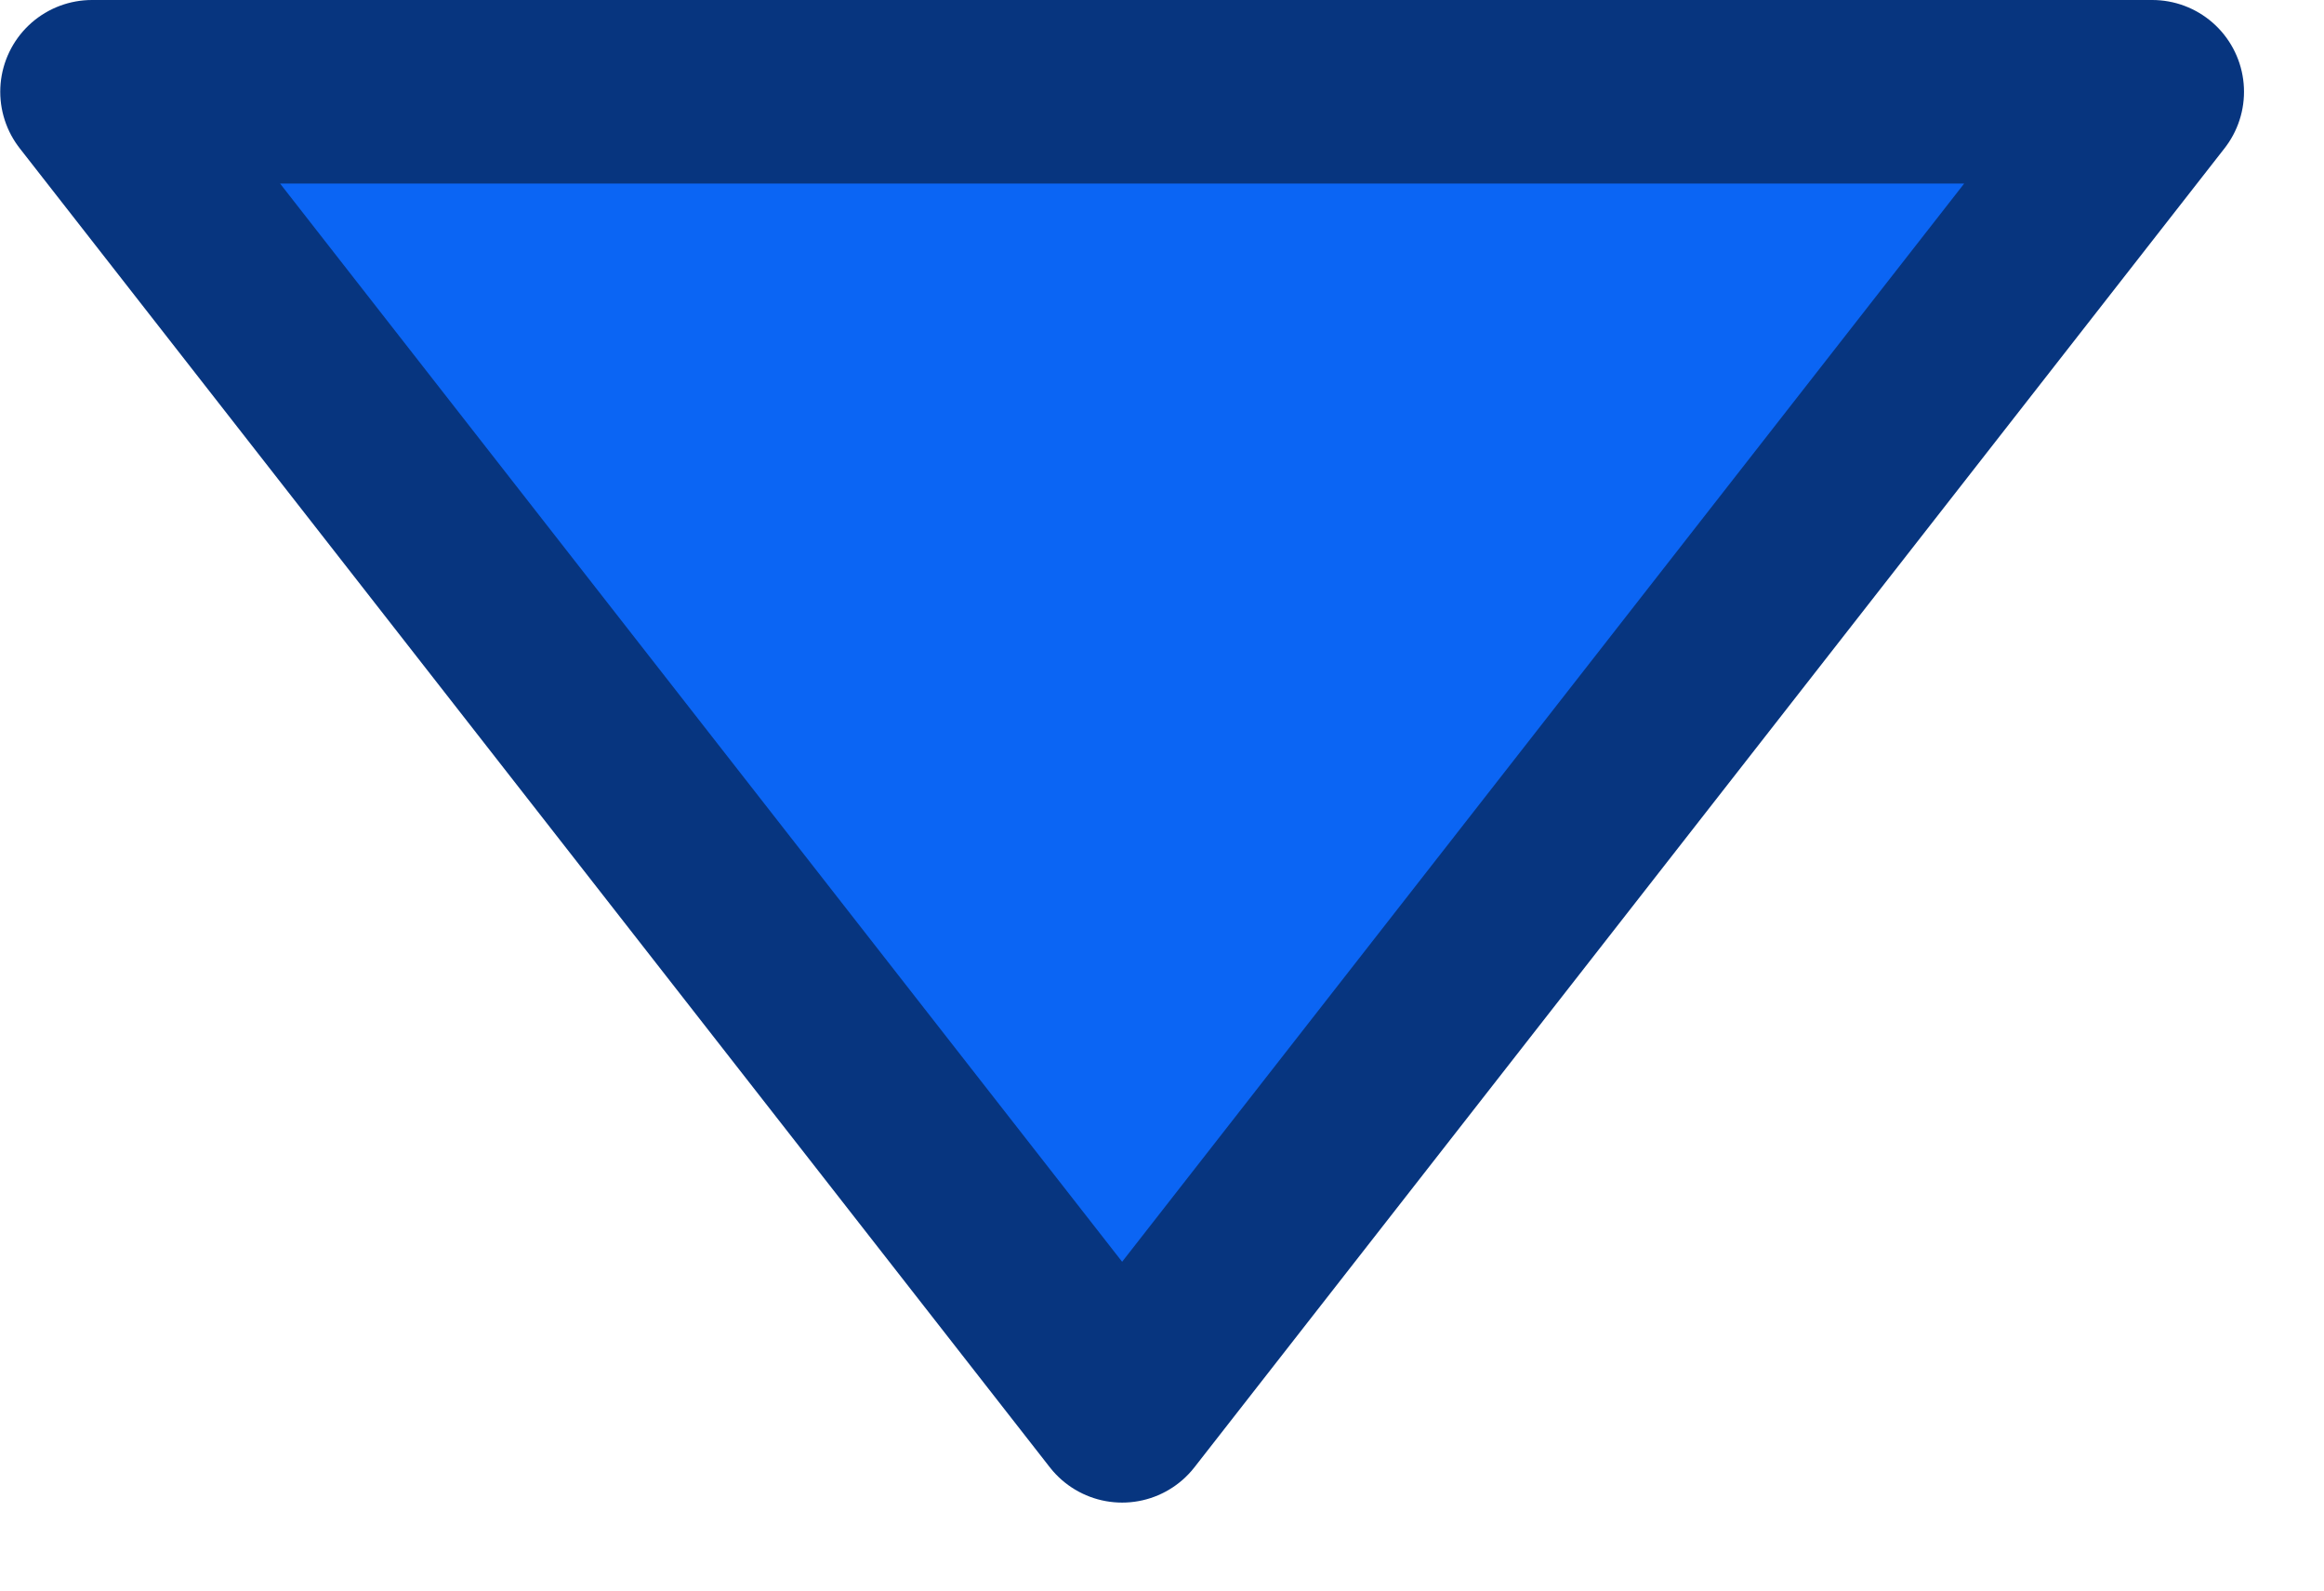
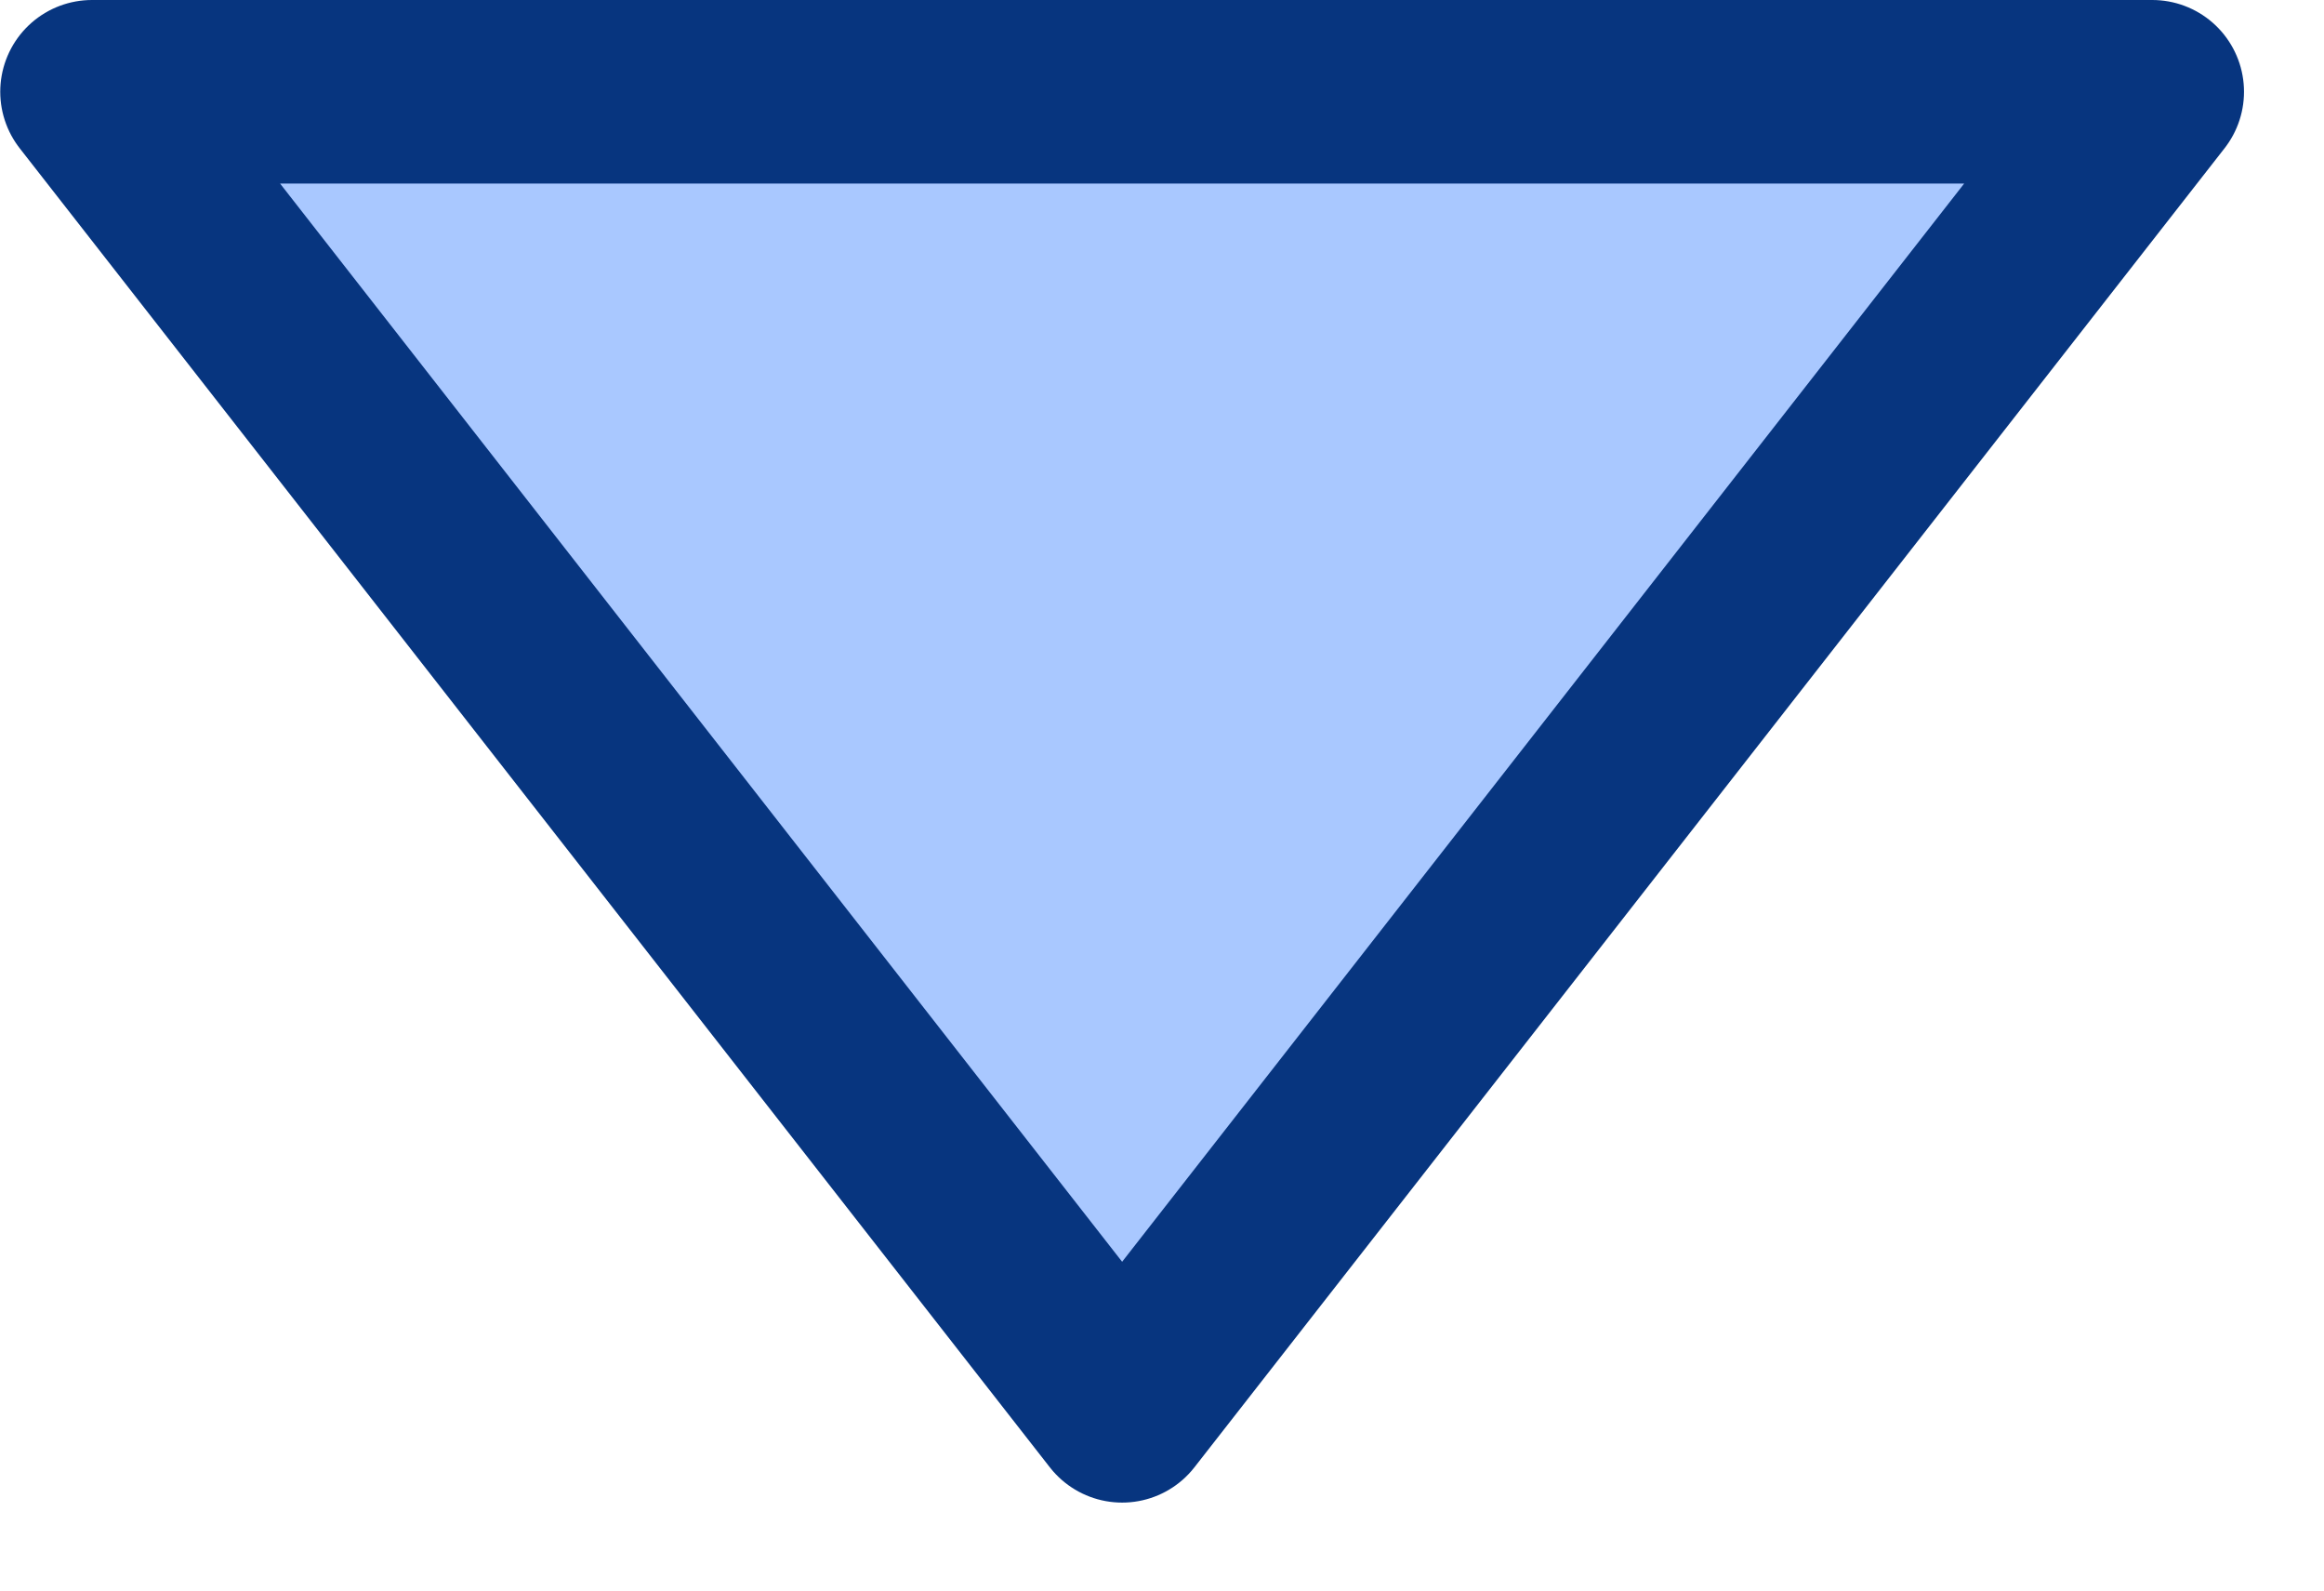
<svg xmlns="http://www.w3.org/2000/svg" width="19" height="13" viewBox="0 0 19 13" fill="none">
-   <path d="M0.752 0.75L17.596 0.75L9.174 11.531L0.752 0.75Z" fill="#0B65F4" stroke="#07357F" stroke-width="1.5" stroke-linejoin="round" />
+   <path d="M0.752 0.75L17.596 0.75L9.174 11.531L0.752 0.75Z" fill="#A9C8FF" stroke="#07357F" stroke-width="1.5" stroke-linejoin="round" />
</svg>
